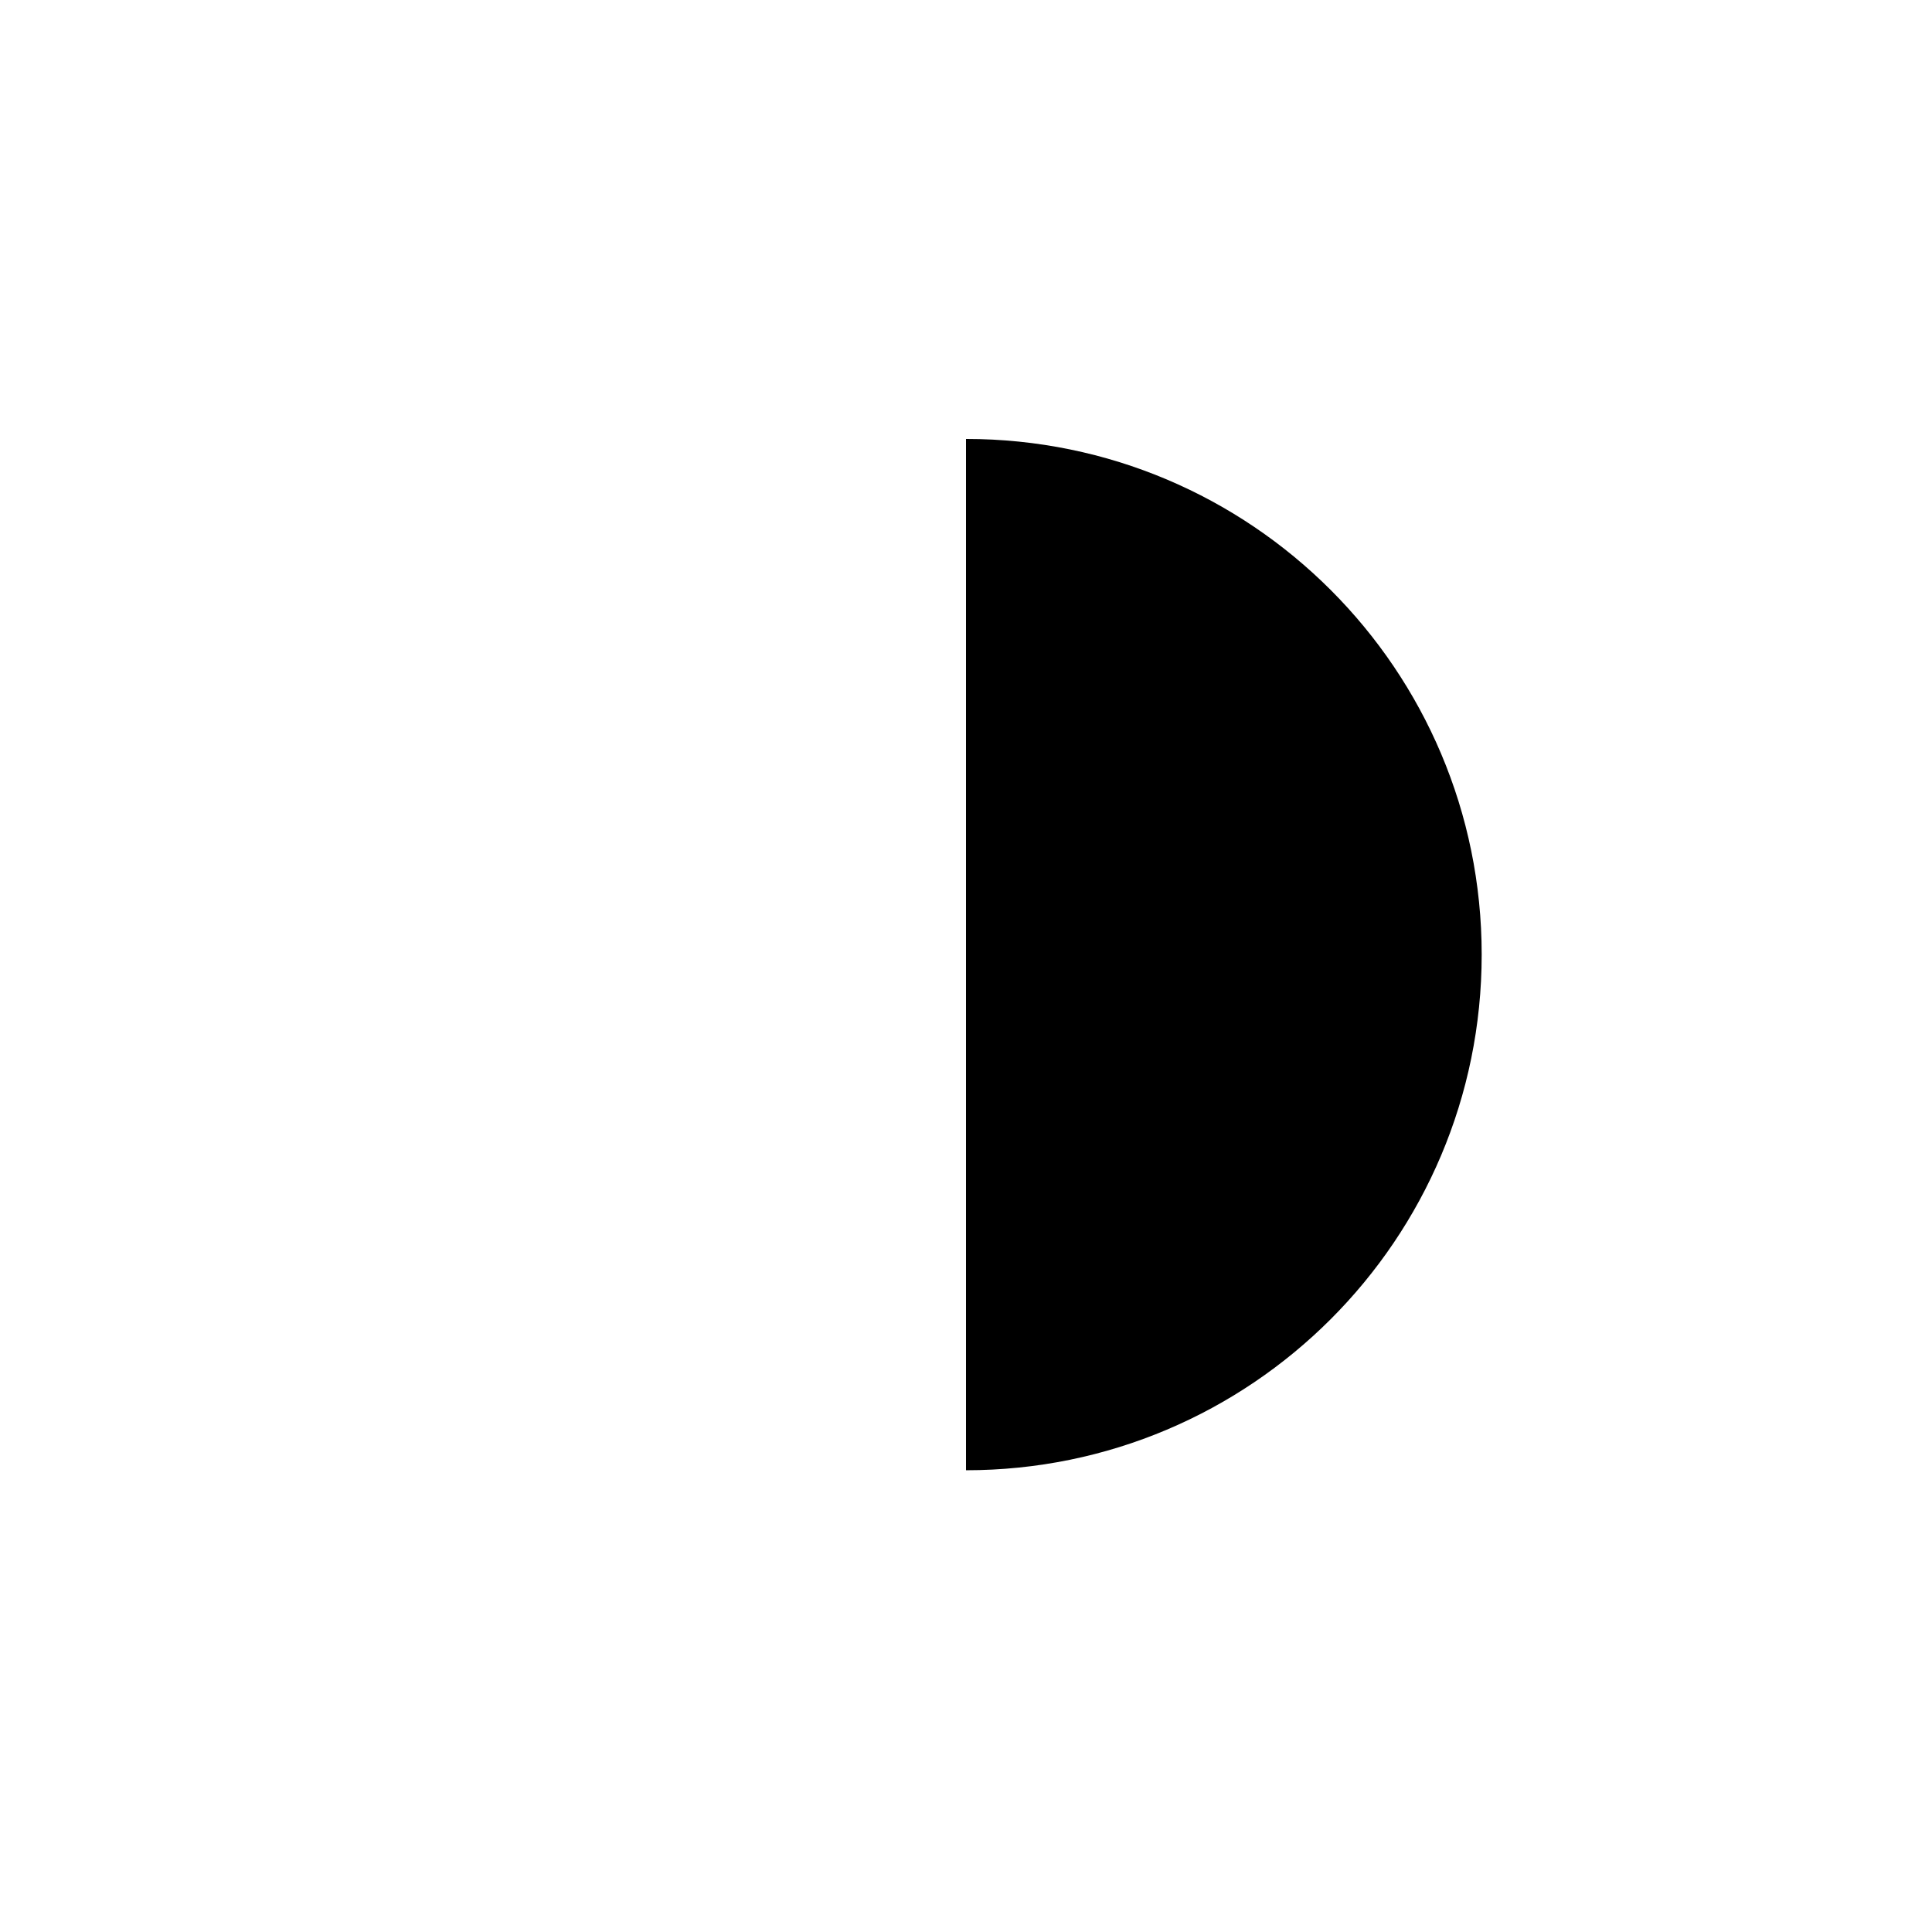
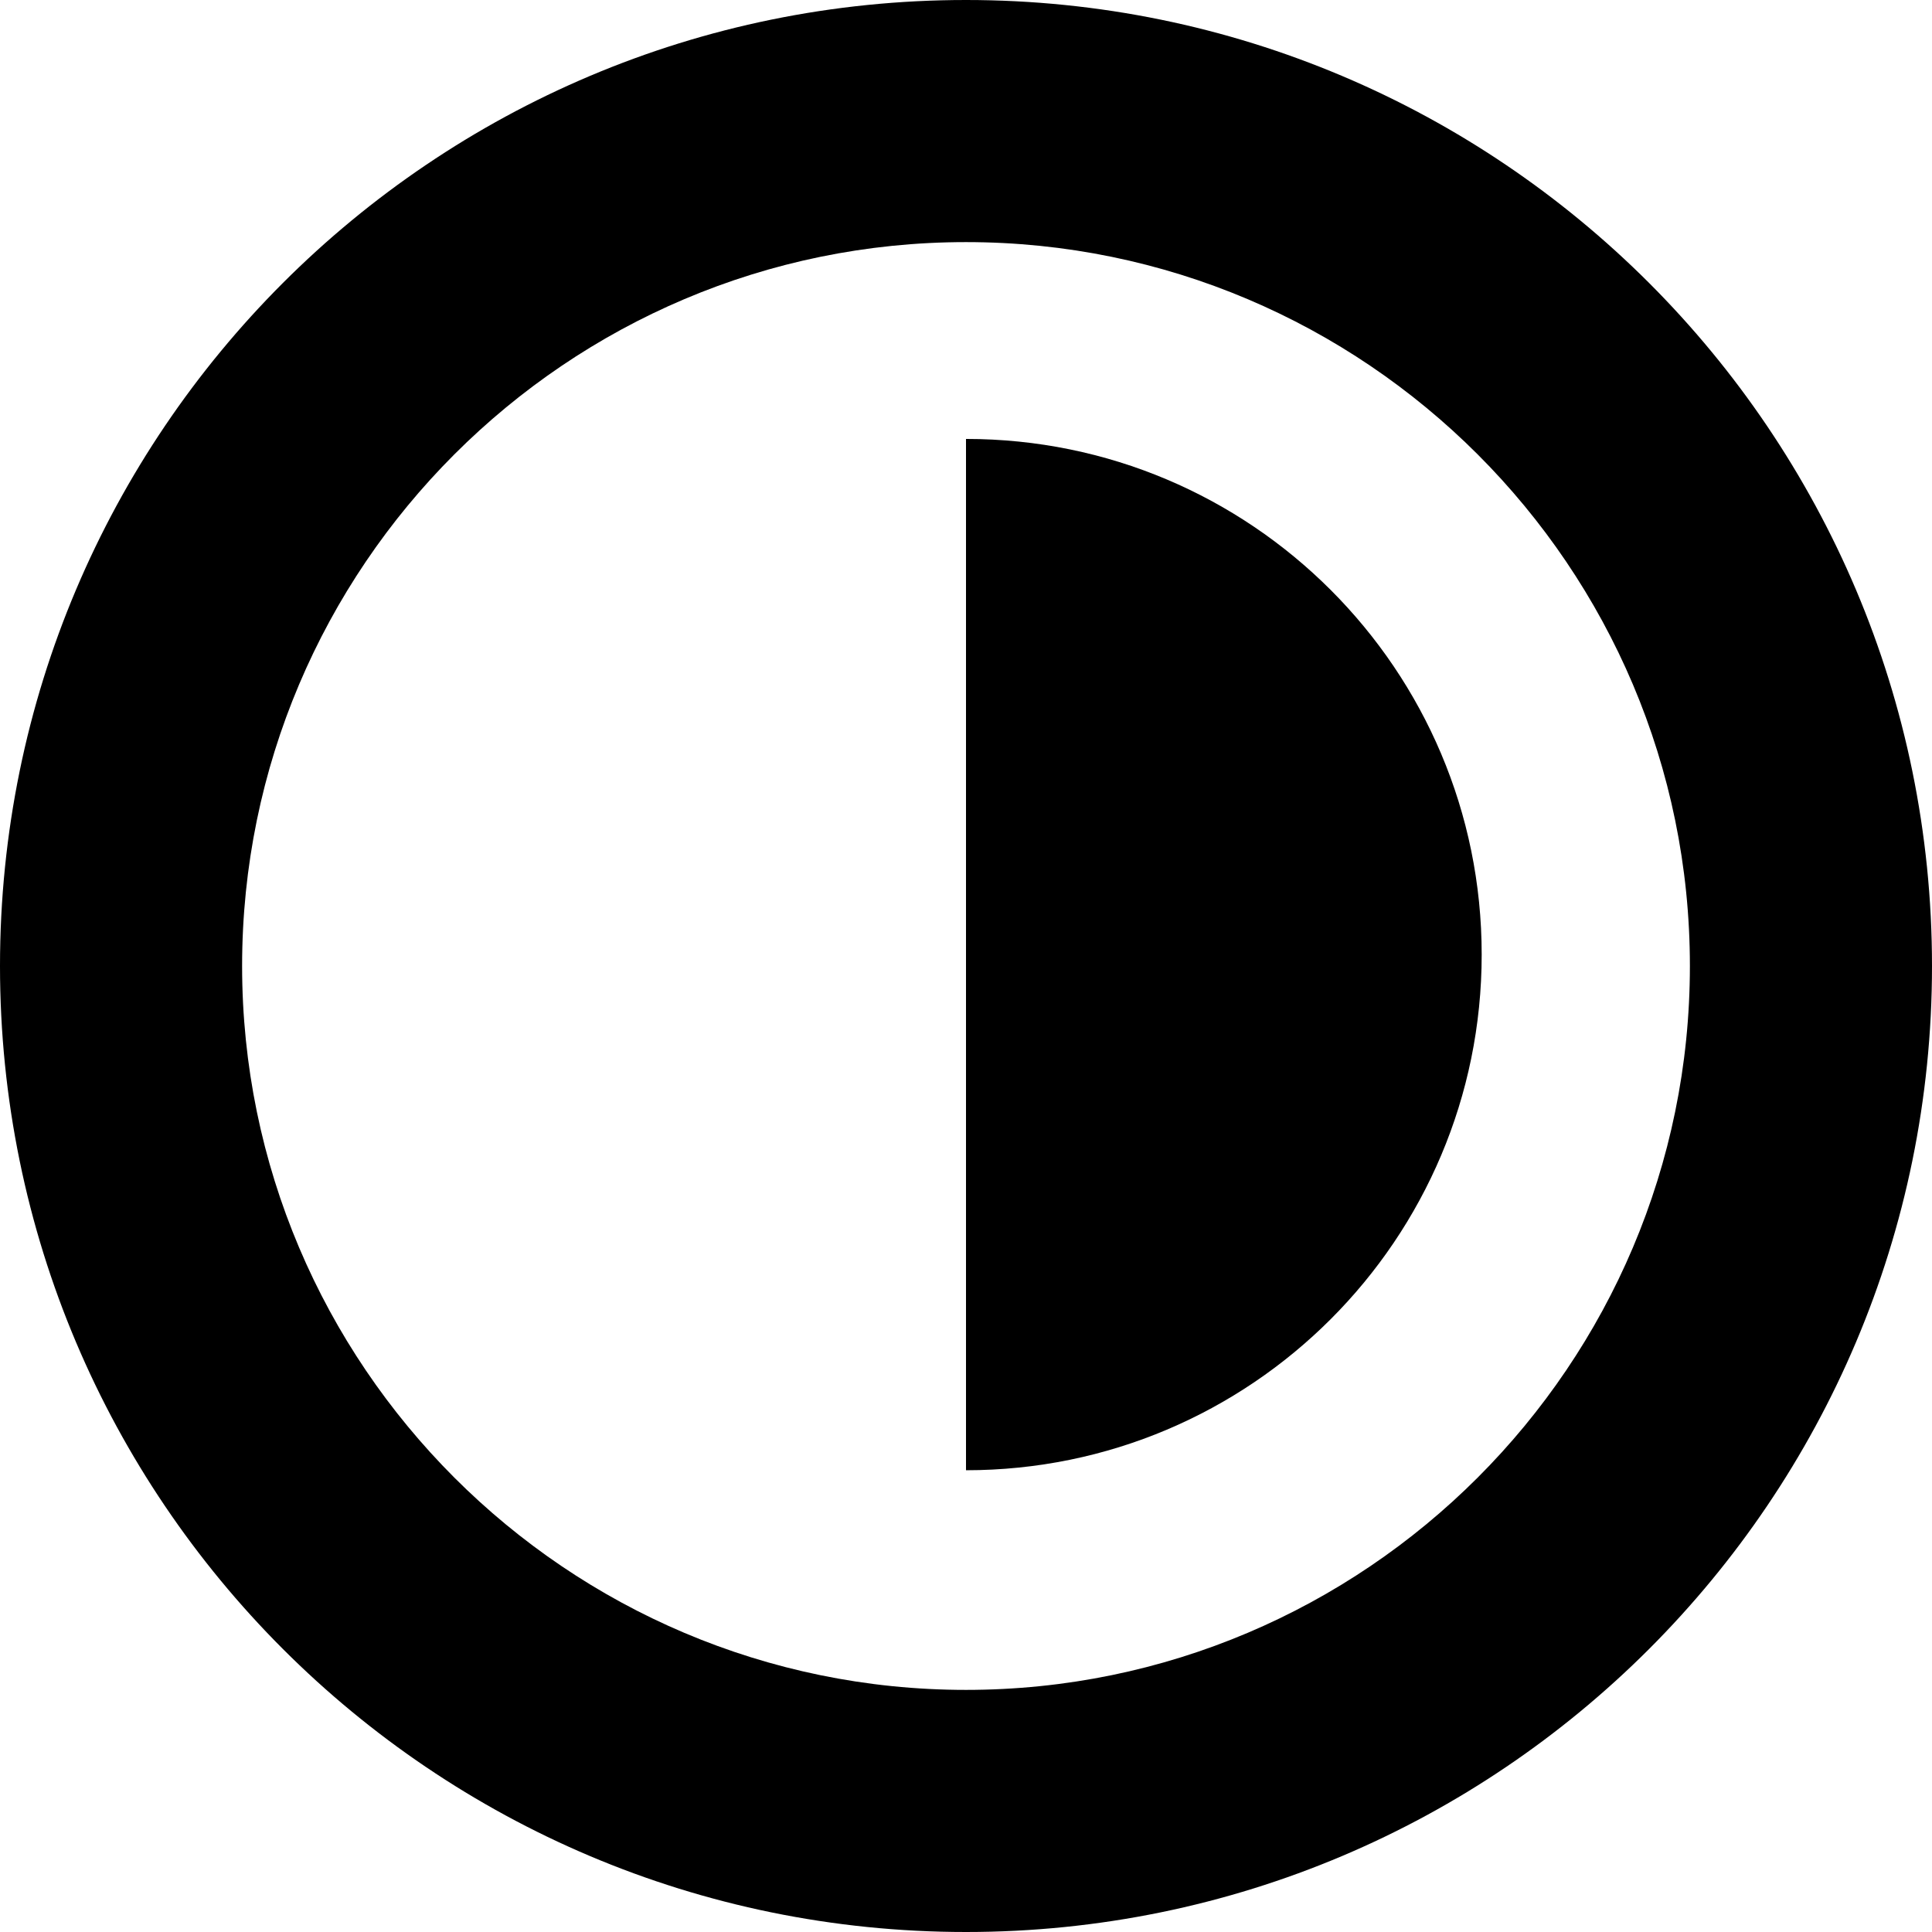
- <svg xmlns="http://www.w3.org/2000/svg" version="1.0" id="Layer_1" x="0px" y="0px" width="31.92px" height="31.92px" viewBox="-35.422 -7.96 31.92 31.92" enable-background="new -35.422 -7.96 31.92 31.92" xml:space="preserve">
-   <path fill="none" d="M-19.462-3.96c6.595,0,11.96,5.365,11.96,11.96s-5.365,11.96-11.96,11.96S-31.422,14.595-31.422,8 S-26.057-3.96-19.462-3.96 M-19.462-7.96c-8.814,0-15.96,7.145-15.96,15.96c0,8.813,7.146,15.96,15.96,15.96S-3.502,16.813-3.502,8 C-3.502-0.815-10.648-7.96-19.462-7.96L-19.462-7.96z" />
-   <path d="M-19.462,16.331c4.706,0,8.52-3.813,8.52-8.52c0-4.705-3.813-8.519-8.52-8.519" />
+ <svg xmlns="http://www.w3.org/2000/svg" version="1" width="31.92" height="31.92" viewBox="-35.422 -7.96 31.92 31.92">
+   <path d="M-19.462-3.96c6.595 0 11.96 5.365 11.96 11.96s-5.365 11.96-11.96 11.96-11.96-5.365-11.96-11.96 5.365-11.96 11.96-11.96m0-4c-8.814 0-15.96 7.145-15.96 15.96 0 8.813 7.146 15.96 15.96 15.96S-3.502 16.813-3.502 8c0-8.815-7.146-15.96-15.96-15.96z" />
+   <path d="M-19.462 16.331a8.519 8.519 0 0 0 8.52-8.52 8.518 8.518 0 0 0-8.52-8.519" />
</svg>
